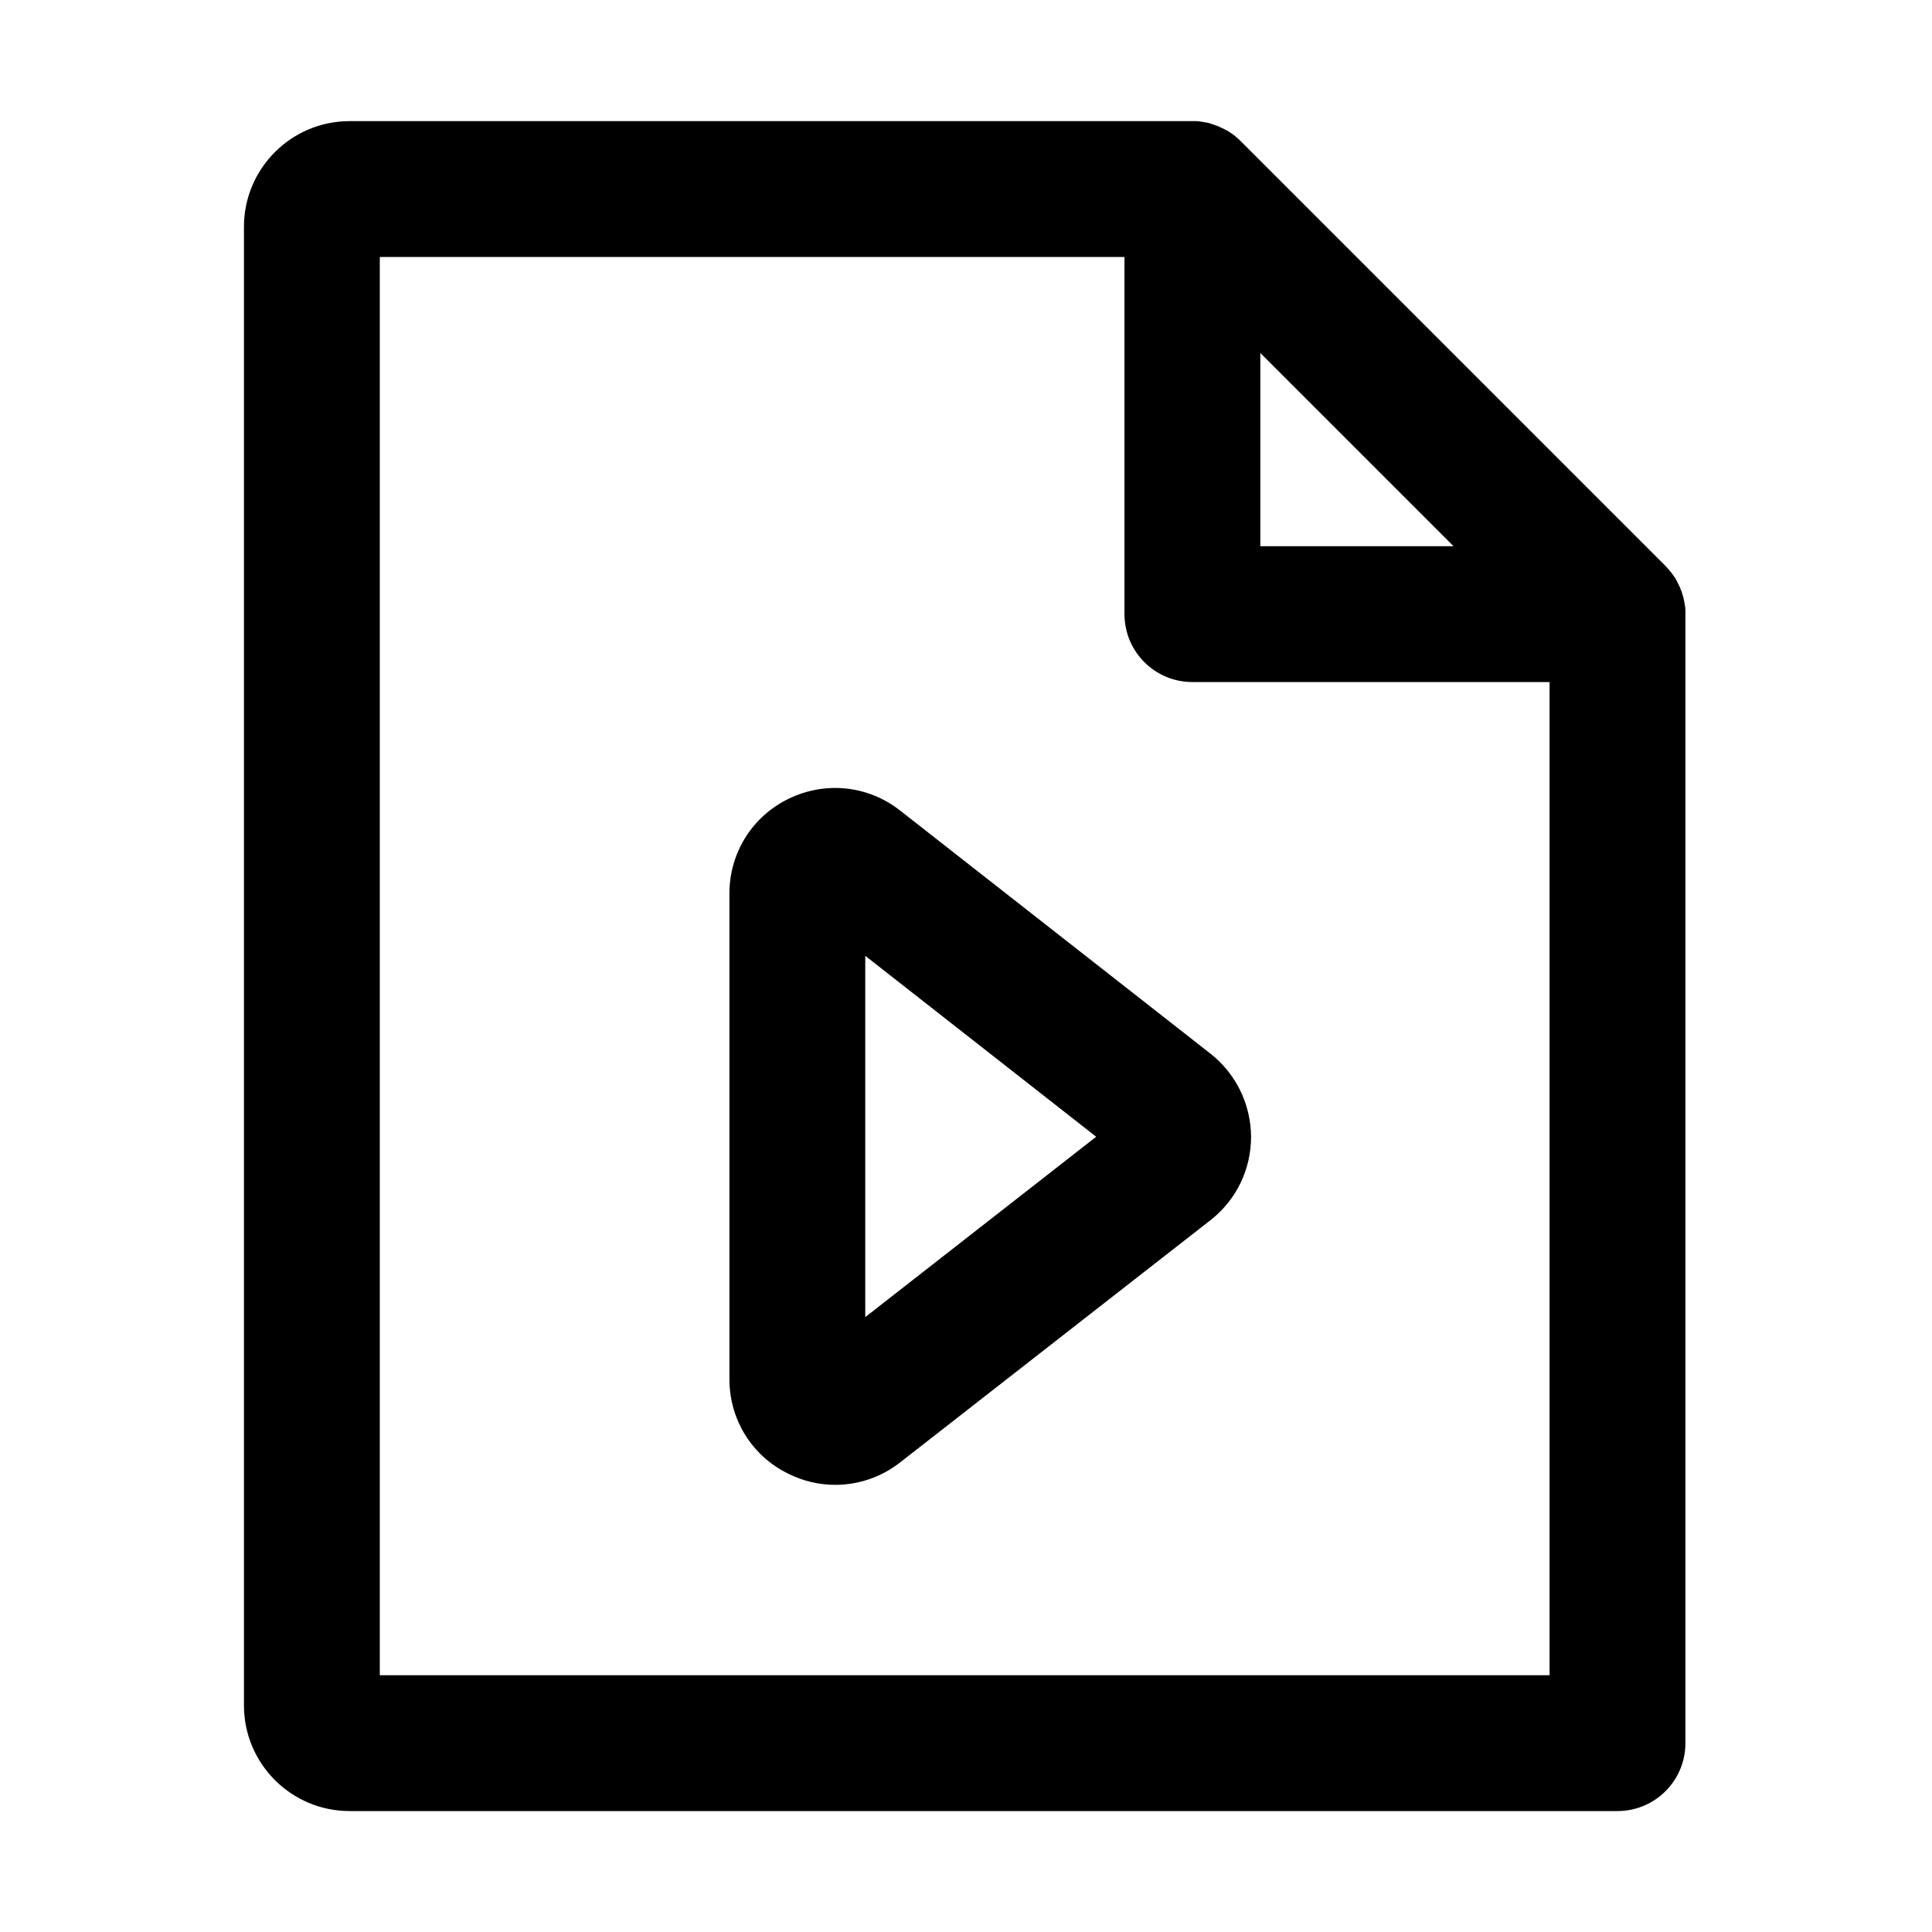
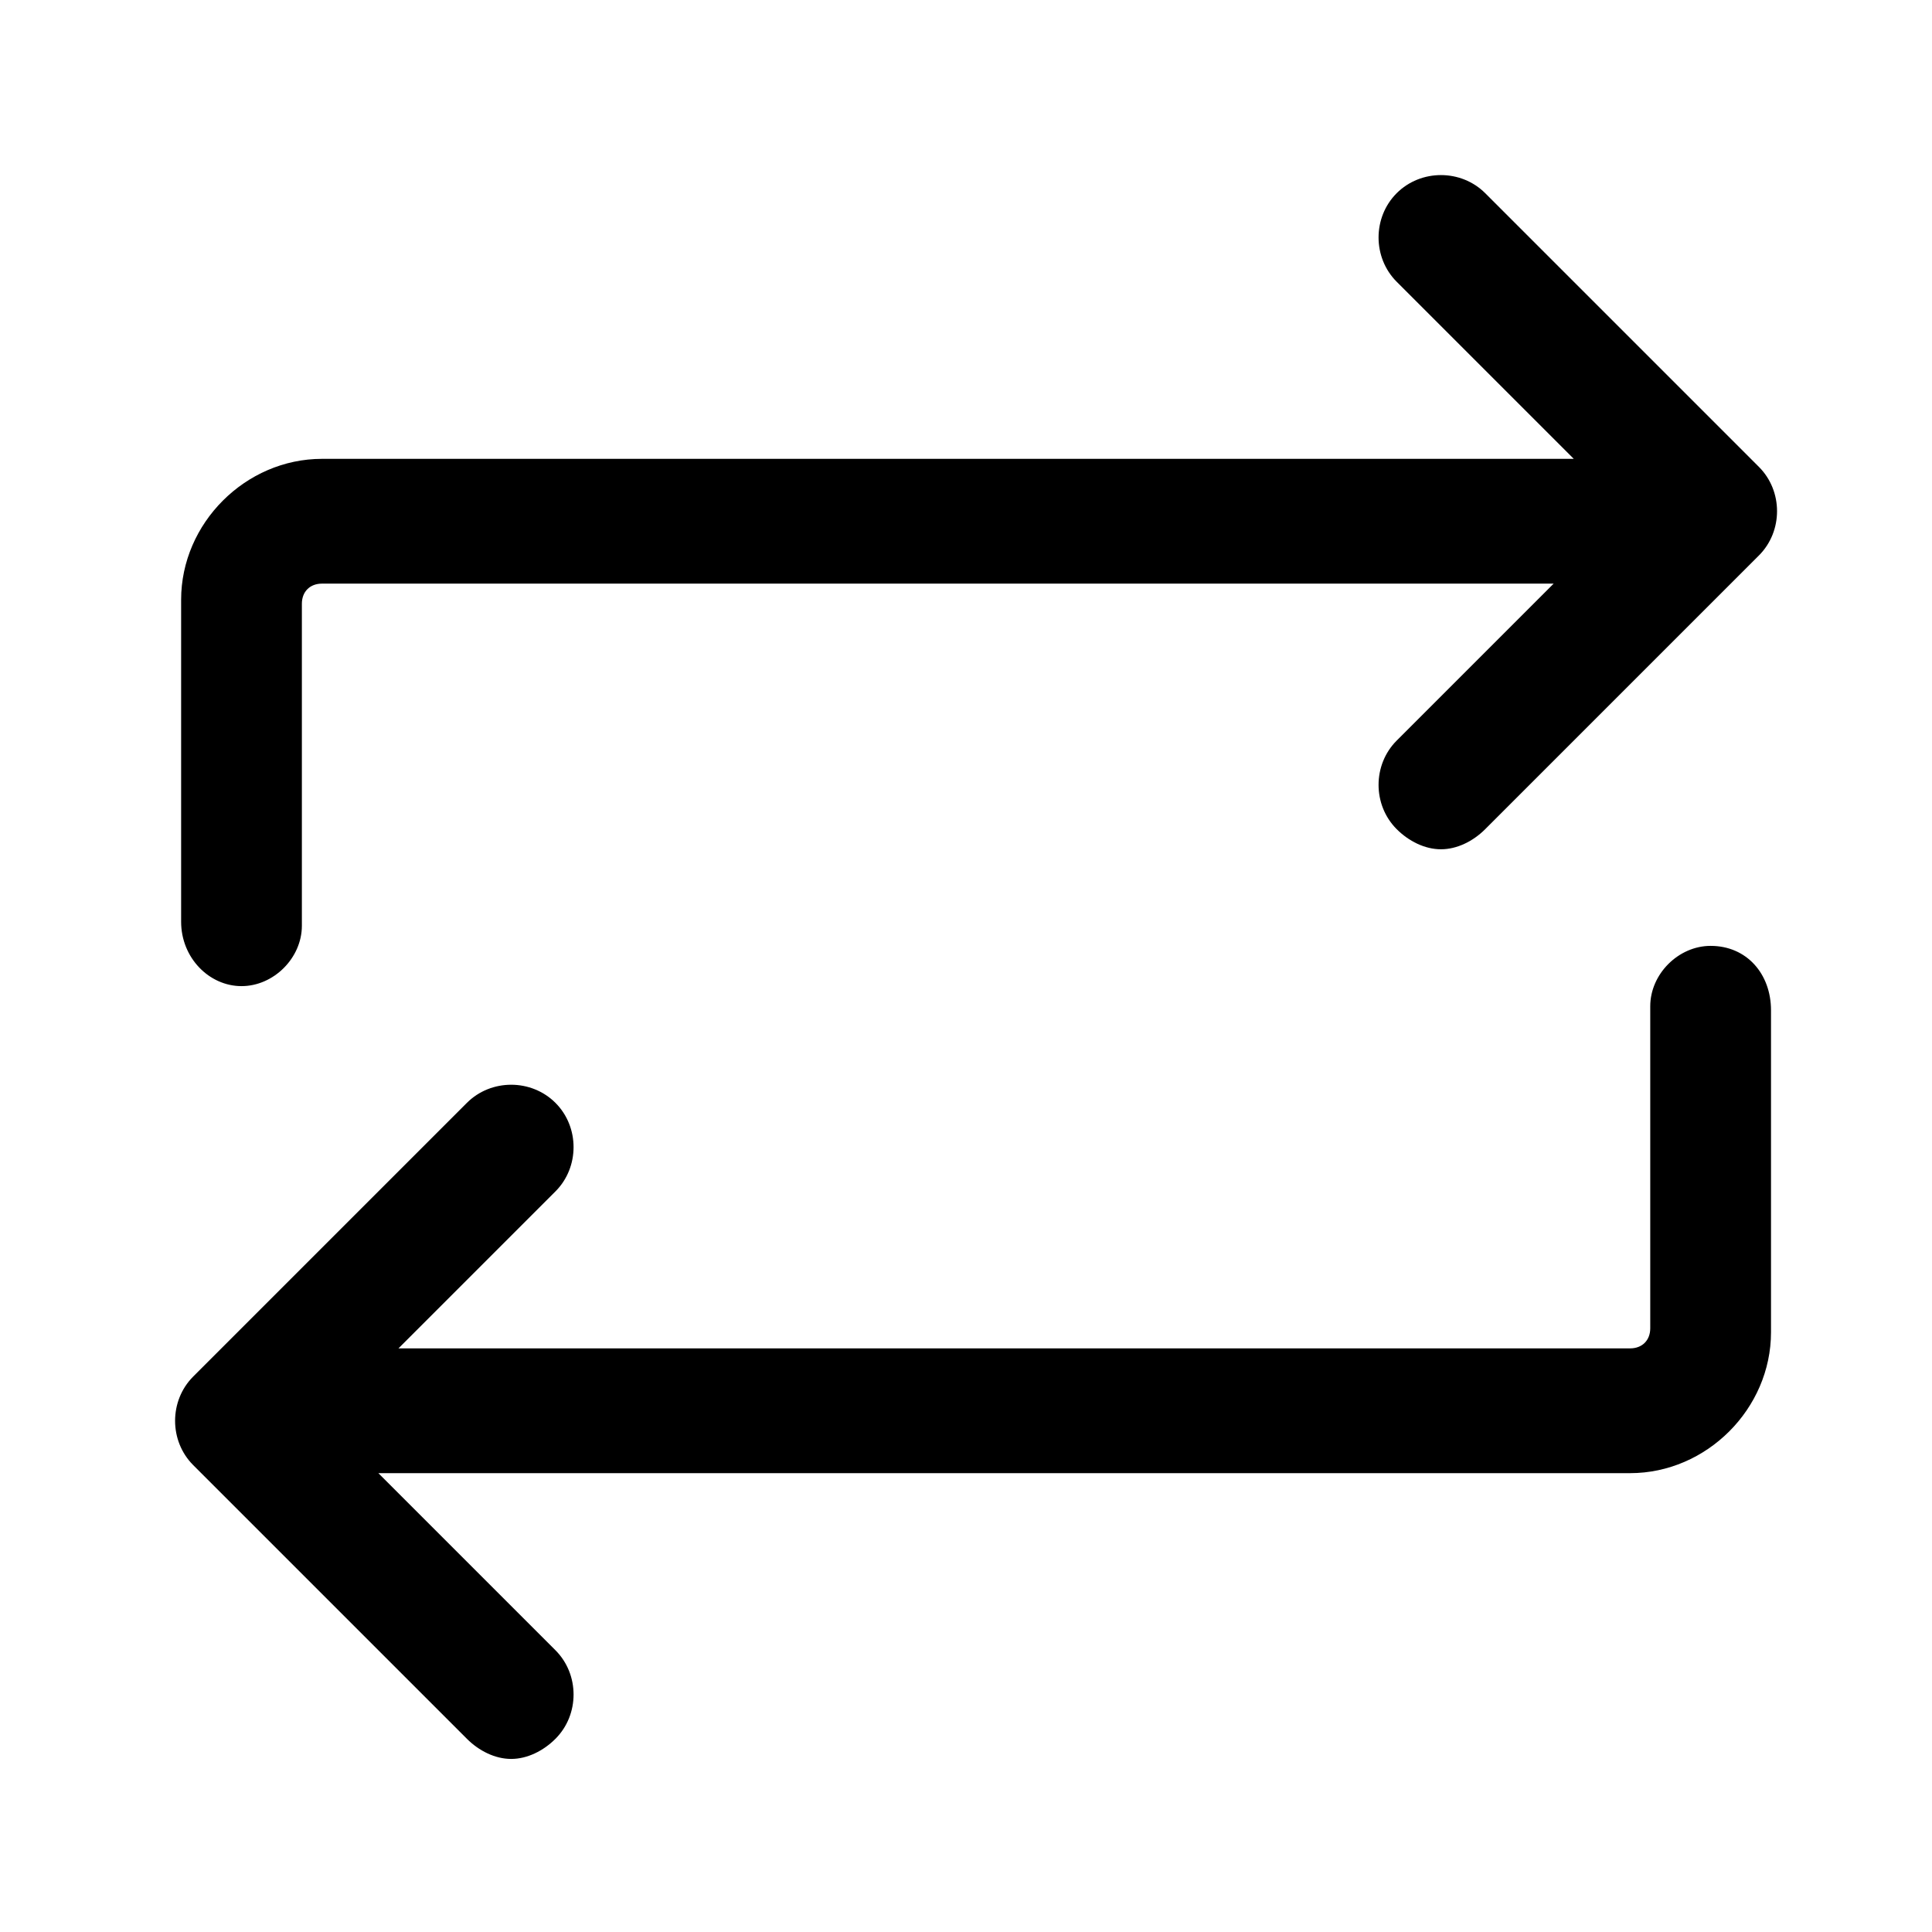
- <svg xmlns="http://www.w3.org/2000/svg" t="1628041078863" class="icon" viewBox="0 0 1024 1024" version="1.1" p-id="12621" width="200" height="200">
-   <defs>
-     <style type="text/css" />
-   </defs>
-   <path d="M893.3 323.7v-0.2c0-0.7-0.1-1.4-0.2-2.2 0-0.2 0-0.4-0.1-0.6-0.1-0.7-0.2-1.5-0.4-2.2v-0.1c-0.2-0.8-0.3-1.5-0.5-2.2-0.1-0.2-0.1-0.4-0.2-0.6-0.2-0.7-0.4-1.4-0.6-2 0-0.1 0-0.1-0.1-0.2-0.3-0.7-0.5-1.4-0.8-2.1l-0.3-0.6-0.9-1.8c0-0.1-0.1-0.2-0.1-0.3-0.4-0.7-0.7-1.3-1.1-2-0.1-0.2-0.2-0.4-0.4-0.6-0.4-0.6-0.8-1.2-1.2-1.7 0-0.1-0.1-0.1-0.1-0.2l-1.5-1.8c-0.1-0.2-0.3-0.3-0.4-0.5-0.5-0.6-1.1-1.2-1.6-1.8L657.5 74.7c-0.6-0.6-1.2-1.1-1.8-1.6l-0.4-0.4-1.8-1.5c-0.1 0-0.1-0.1-0.2-0.1l-1.8-1.2c-0.2-0.1-0.4-0.2-0.5-0.3-0.7-0.4-1.3-0.8-2-1.1-0.1 0-0.2-0.1-0.2-0.1-0.6-0.3-1.2-0.6-1.9-0.9l-0.6-0.3c-0.7-0.3-1.4-0.6-2.1-0.8-0.1 0-0.1 0-0.2-0.1-0.7-0.2-1.4-0.5-2.1-0.7-0.2-0.1-0.4-0.1-0.5-0.2-0.8-0.2-1.5-0.4-2.3-0.5-0.8-0.1-1.5-0.3-2.3-0.4-0.2 0-0.4 0-0.6-0.1-0.7-0.1-1.5-0.2-2.2-0.2H185.3c-30.9 0-56 25.1-56 56v783.7c0 30.9 25.1 56 56 56h672c19.9 0 36-16.1 36-36V325.5v-1.8z m-122.9-34.2H668V187.1l102.4 102.4zM201.3 887.9V136.2H596v189.3c0 19.9 16.1 36 36 36h189.3v526.4h-620z" p-id="12622" />
-   <path d="M641.5 558.4L477.2 429.7c-17-13.4-39.6-15.8-59.1-6.4-19.4 9.4-31.5 28.7-31.5 50.4v257.2c0 21.6 12 40.9 31.4 50.3 7.9 3.9 16.3 5.8 24.7 5.8 12.2 0 24.3-4 34.4-11.9l164.5-128.4c13.7-10.7 21.5-26.9 21.5-44.3-0.2-17.3-8-33.3-21.6-44zM458.6 698.1V506.6L581 602.5l-122.4 95.6z" p-id="12623" />
+ <svg xmlns="http://www.w3.org/2000/svg" t="1652666009264" class="icon" viewBox="0 0 1024 1024" version="1.1" p-id="3989" width="200" height="200">
+   <path d="M128 522.667c17.067 0 32-14.933 32-32v-170.667c0-6.4 4.267-10.667 10.667-10.667h652.8l-83.2 83.2c-12.8 12.8-12.8 34.133 0 46.933 6.4 6.4 14.933 10.667 23.467 10.667s17.067-4.267 23.467-10.667l145.067-145.067c12.8-12.8 12.8-34.133 0-46.933l-145.067-145.067c-12.8-12.8-34.133-12.8-46.933 0-12.8 12.8-12.8 34.133 0 46.933l93.867 93.867H170.667c-40.533 0-74.667 34.133-74.667 74.667v170.667c0 19.2 14.933 34.133 32 34.133zM906.667 501.333c-17.067 0-32 14.933-32 32v170.667c0 6.4-4.267 10.667-10.667 10.667H211.2l83.2-83.2c12.8-12.8 12.8-34.133 0-46.933-12.8-12.8-34.133-12.8-46.933 0l-145.067 145.067c-12.8 12.8-12.8 34.133 0 46.933l145.067 145.067c6.4 6.4 14.933 10.667 23.467 10.667s17.067-4.267 23.467-10.667c12.8-12.8 12.8-34.133 0-46.933l-93.867-93.867h663.467c40.533 0 74.667-34.133 74.667-74.667v-170.667c0-19.2-12.8-34.133-32-34.133z" p-id="3990" />
</svg>
